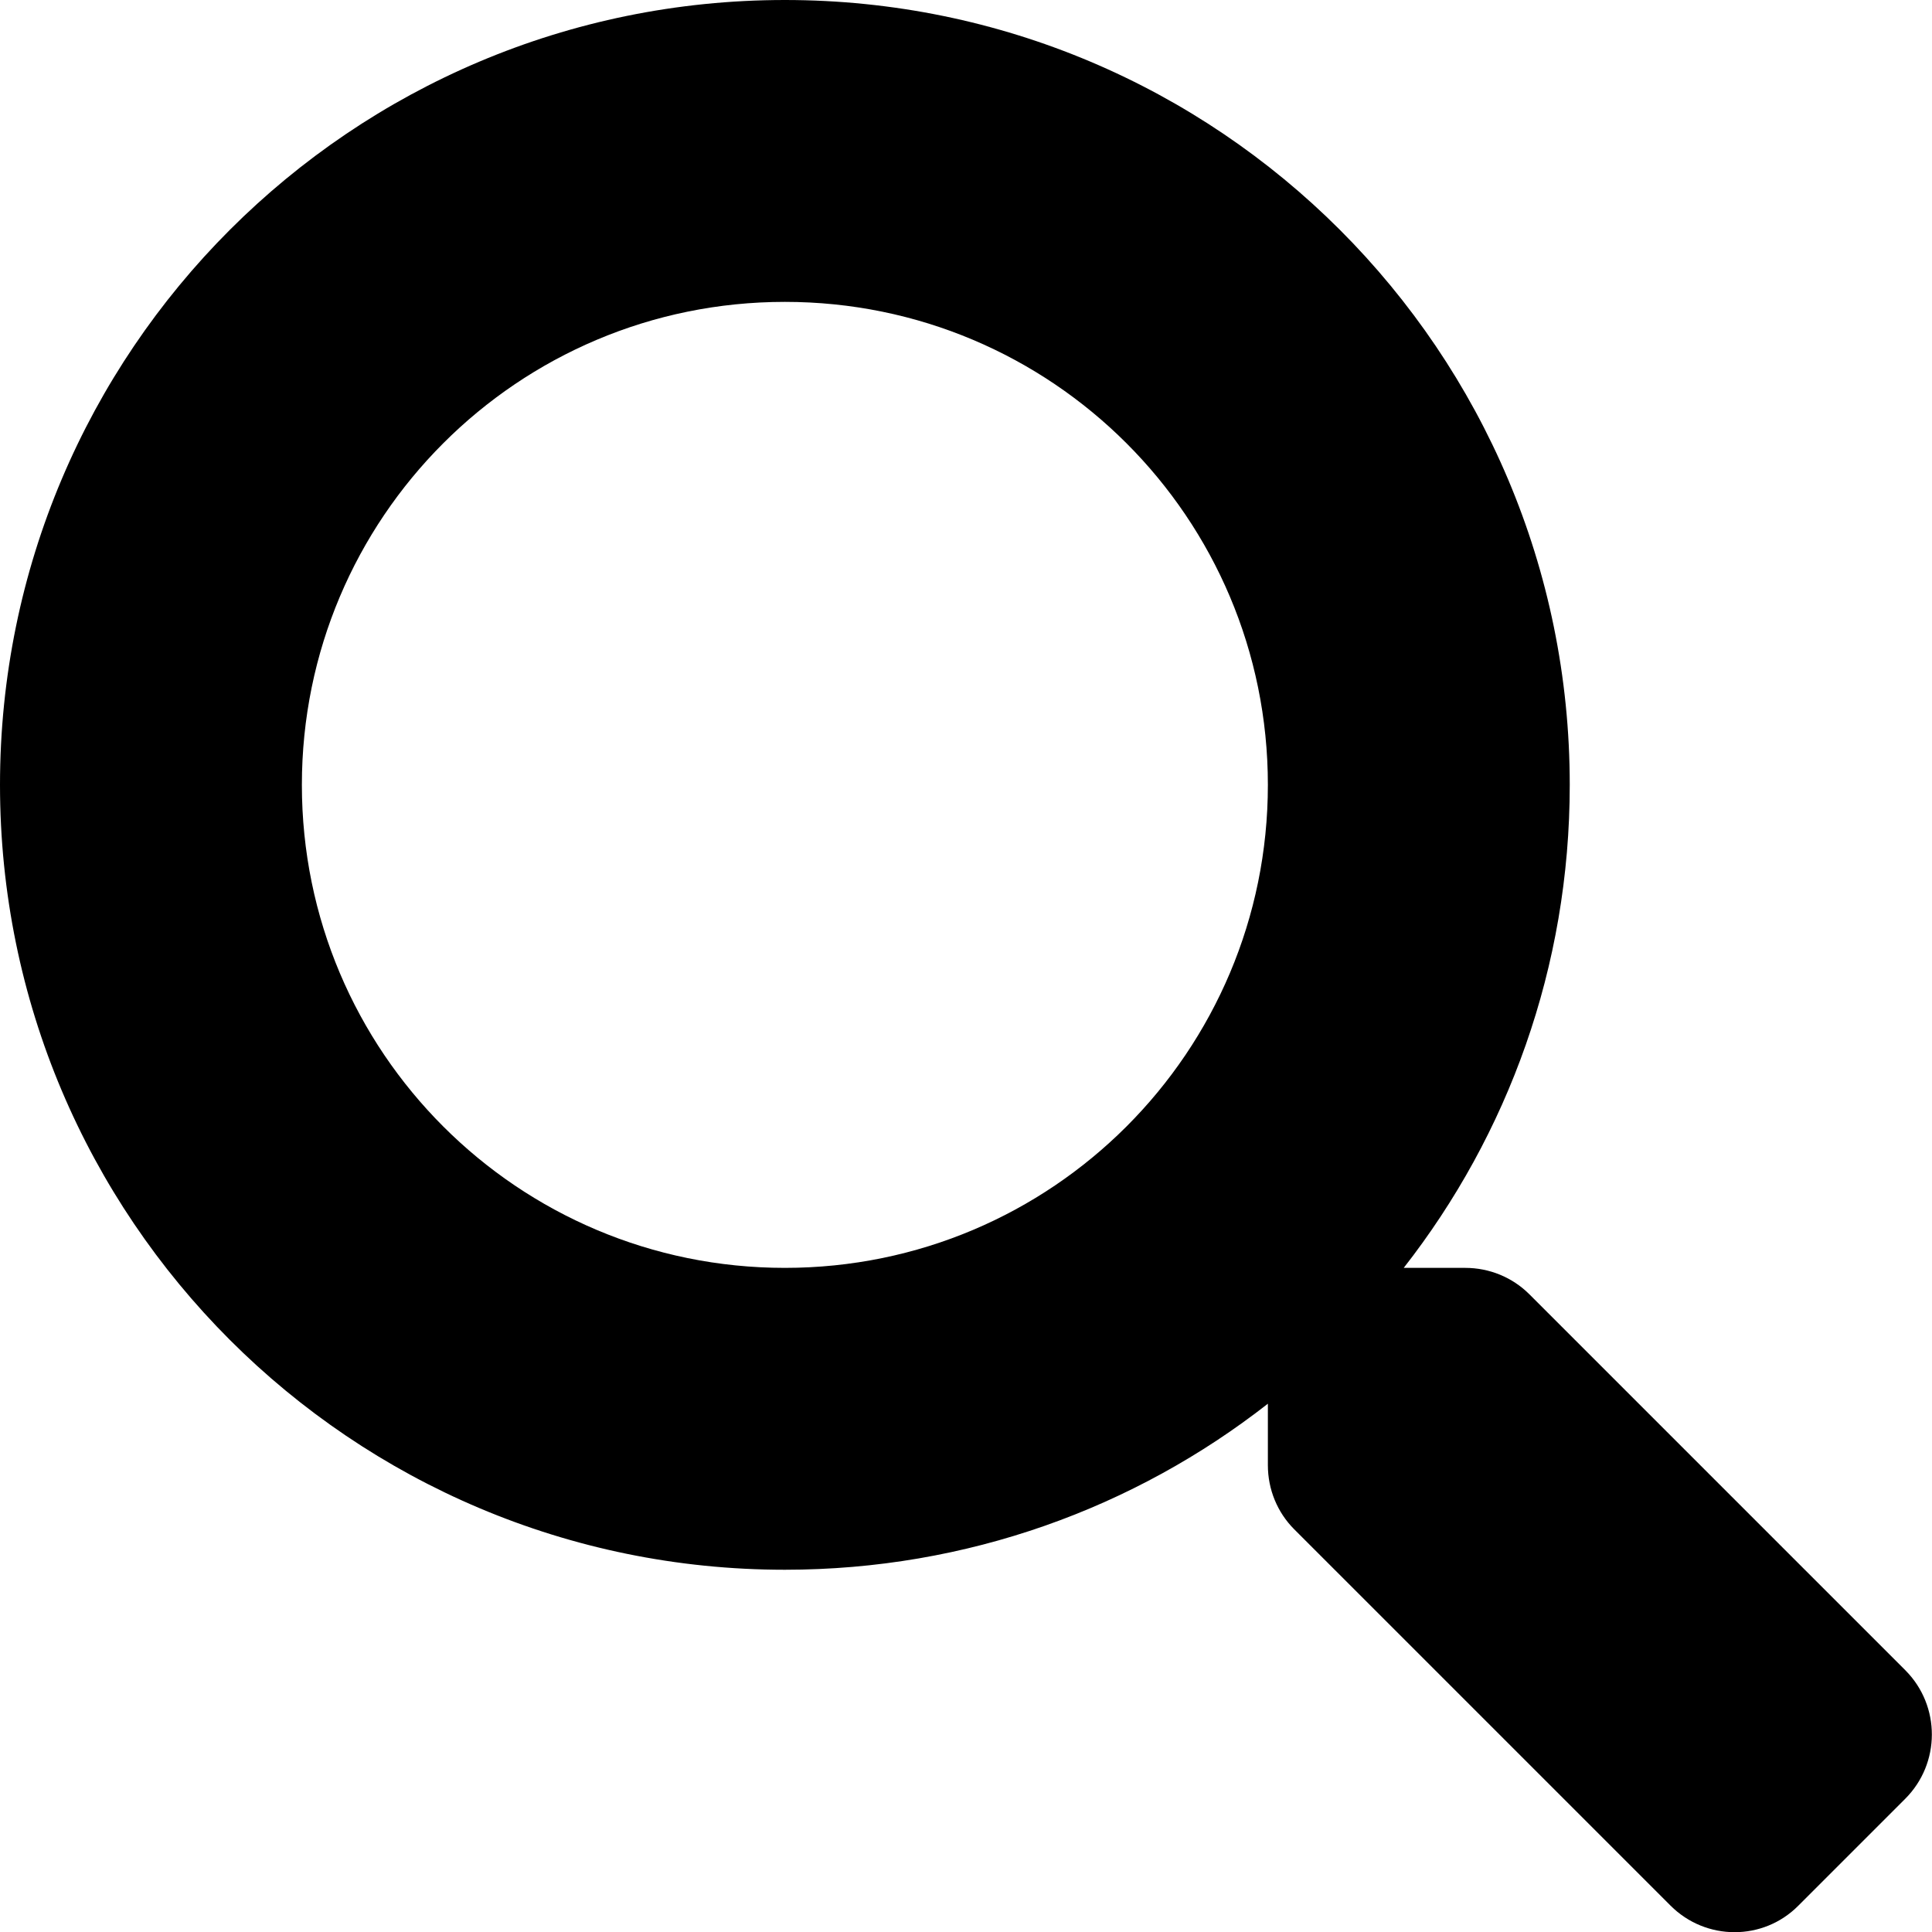
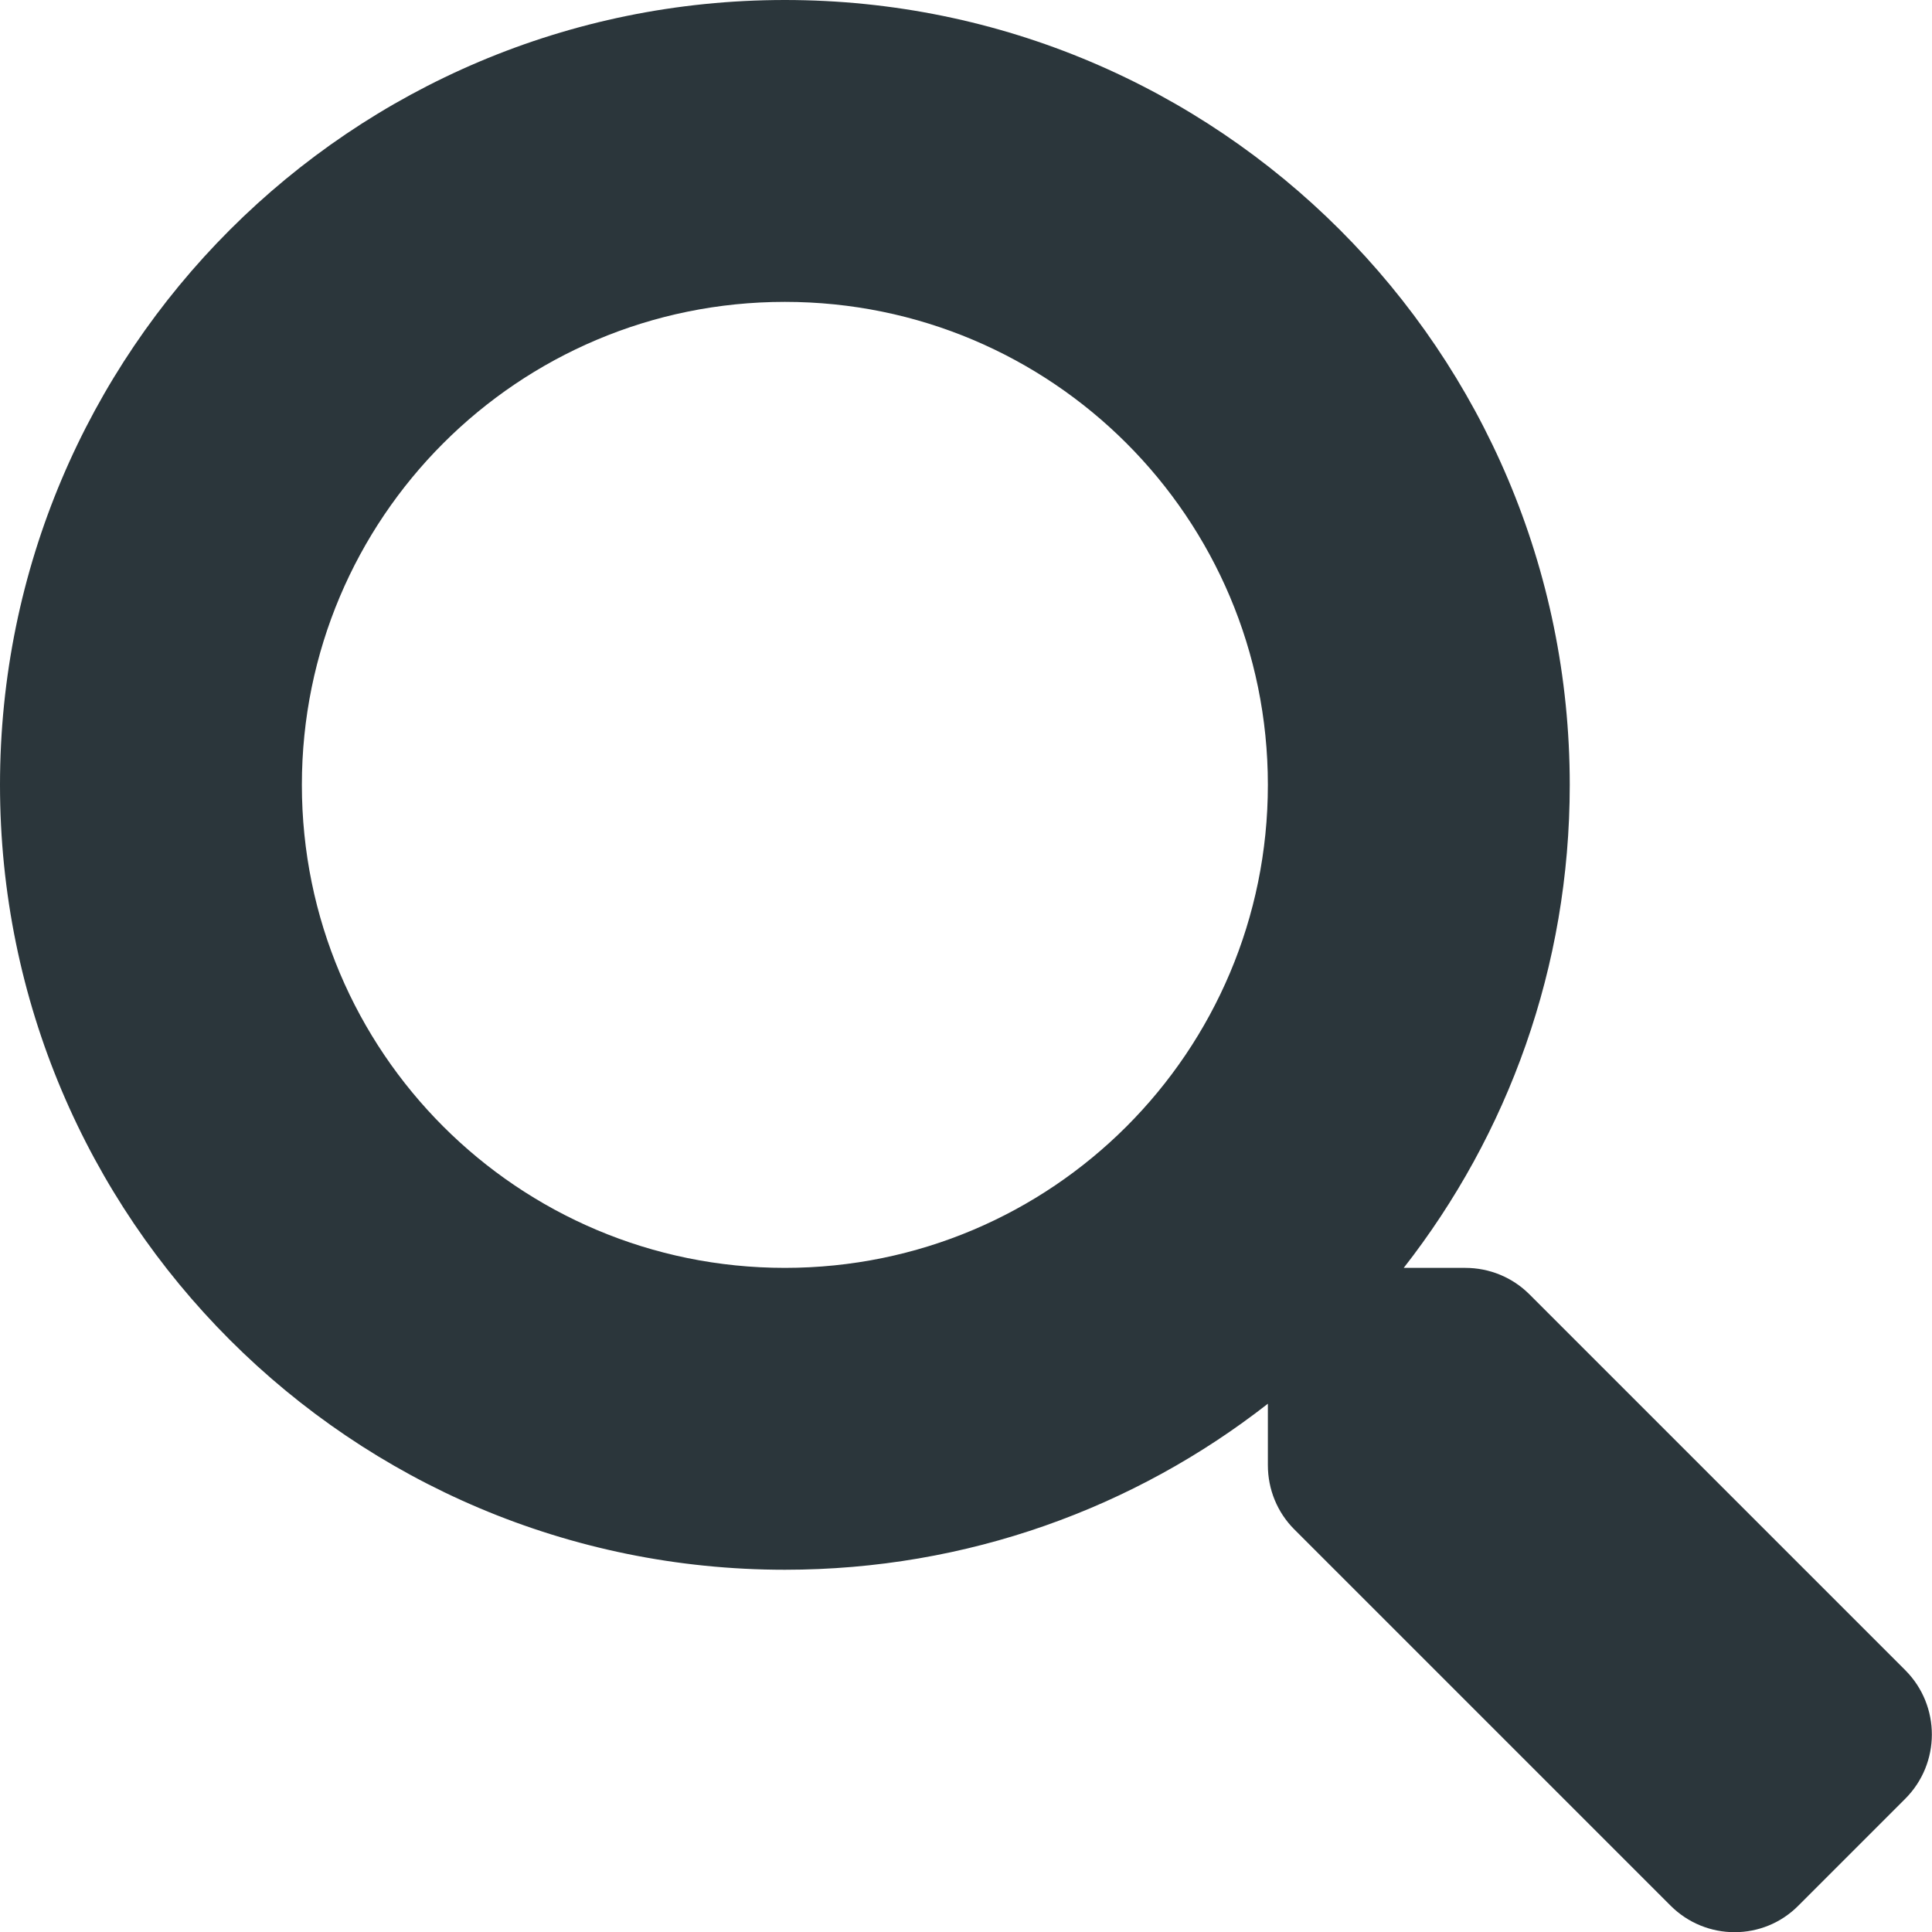
<svg xmlns="http://www.w3.org/2000/svg" aria-hidden="true" focusable="false" data-prefix="fas" data-icon="search" class="svg-inline--fa fa-search fa-w-16" role="img" viewBox="0 0 512 512">
-   <path fill="currentColor" id="searchIcon" d="M505 442.7L405.3 343c-4.5-4.5-10.6-7-17-7H372c27.6-35.3 44-79.7 44-128C416 93.1 322.9 0 208 0S0 93.1 0 208s93.1 208 208 208c48.3 0 92.7-16.4 128-44v16.3c0 6.4 2.5 12.5 7 17l99.7 99.7c9.4 9.4 24.6 9.4 33.9 0l28.3-28.3c9.4-9.4 9.4-24.6.1-34zM208 336c-70.7 0-128-57.2-128-128 0-70.7 57.2-128 128-128 70.7 0 128 57.2 128 128 0 70.7-57.2 128-128 128z" />
+   <path fill="#2b363b" id="searchIcon" d="M505 442.7L405.3 343c-4.5-4.5-10.6-7-17-7H372c27.6-35.3 44-79.7 44-128C416 93.1 322.9 0 208 0S0 93.1 0 208s93.1 208 208 208c48.3 0 92.7-16.4 128-44v16.3c0 6.4 2.5 12.5 7 17l99.7 99.7c9.4 9.4 24.6 9.4 33.9 0l28.3-28.3c9.4-9.4 9.4-24.6.1-34zM208 336c-70.7 0-128-57.2-128-128 0-70.7 57.2-128 128-128 70.7 0 128 57.2 128 128 0 70.7-57.2 128-128 128z" />
</svg>
